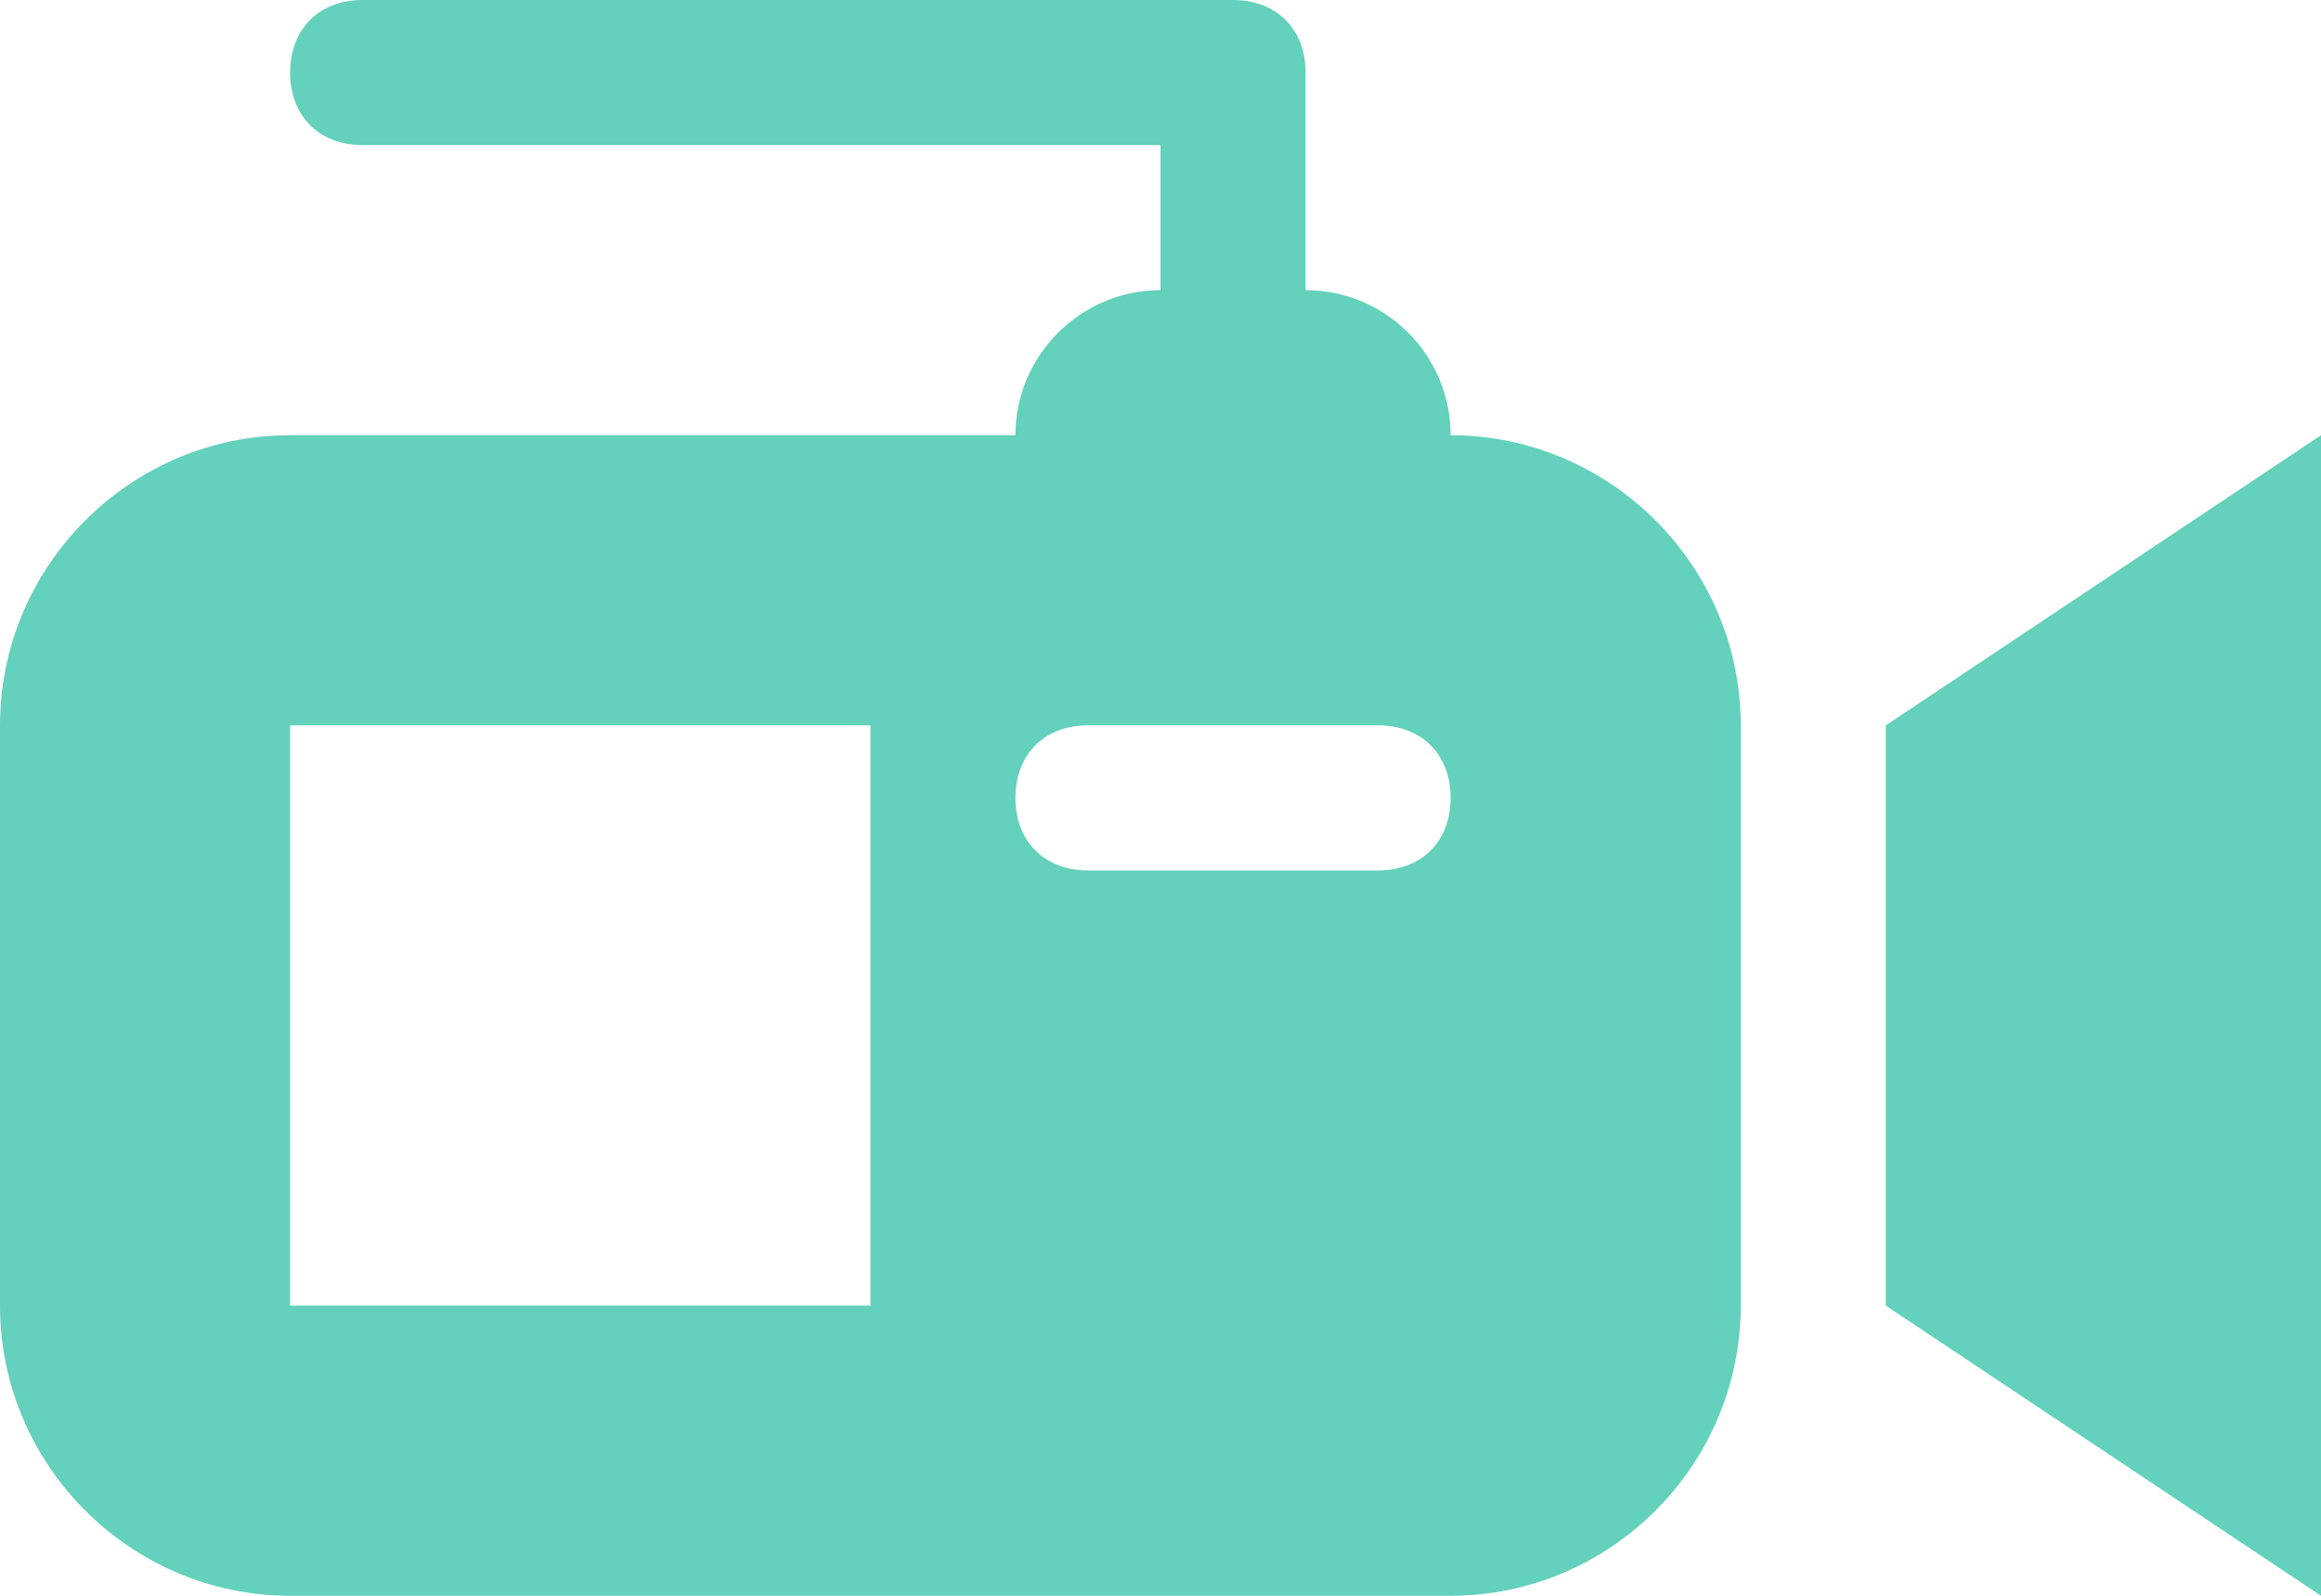
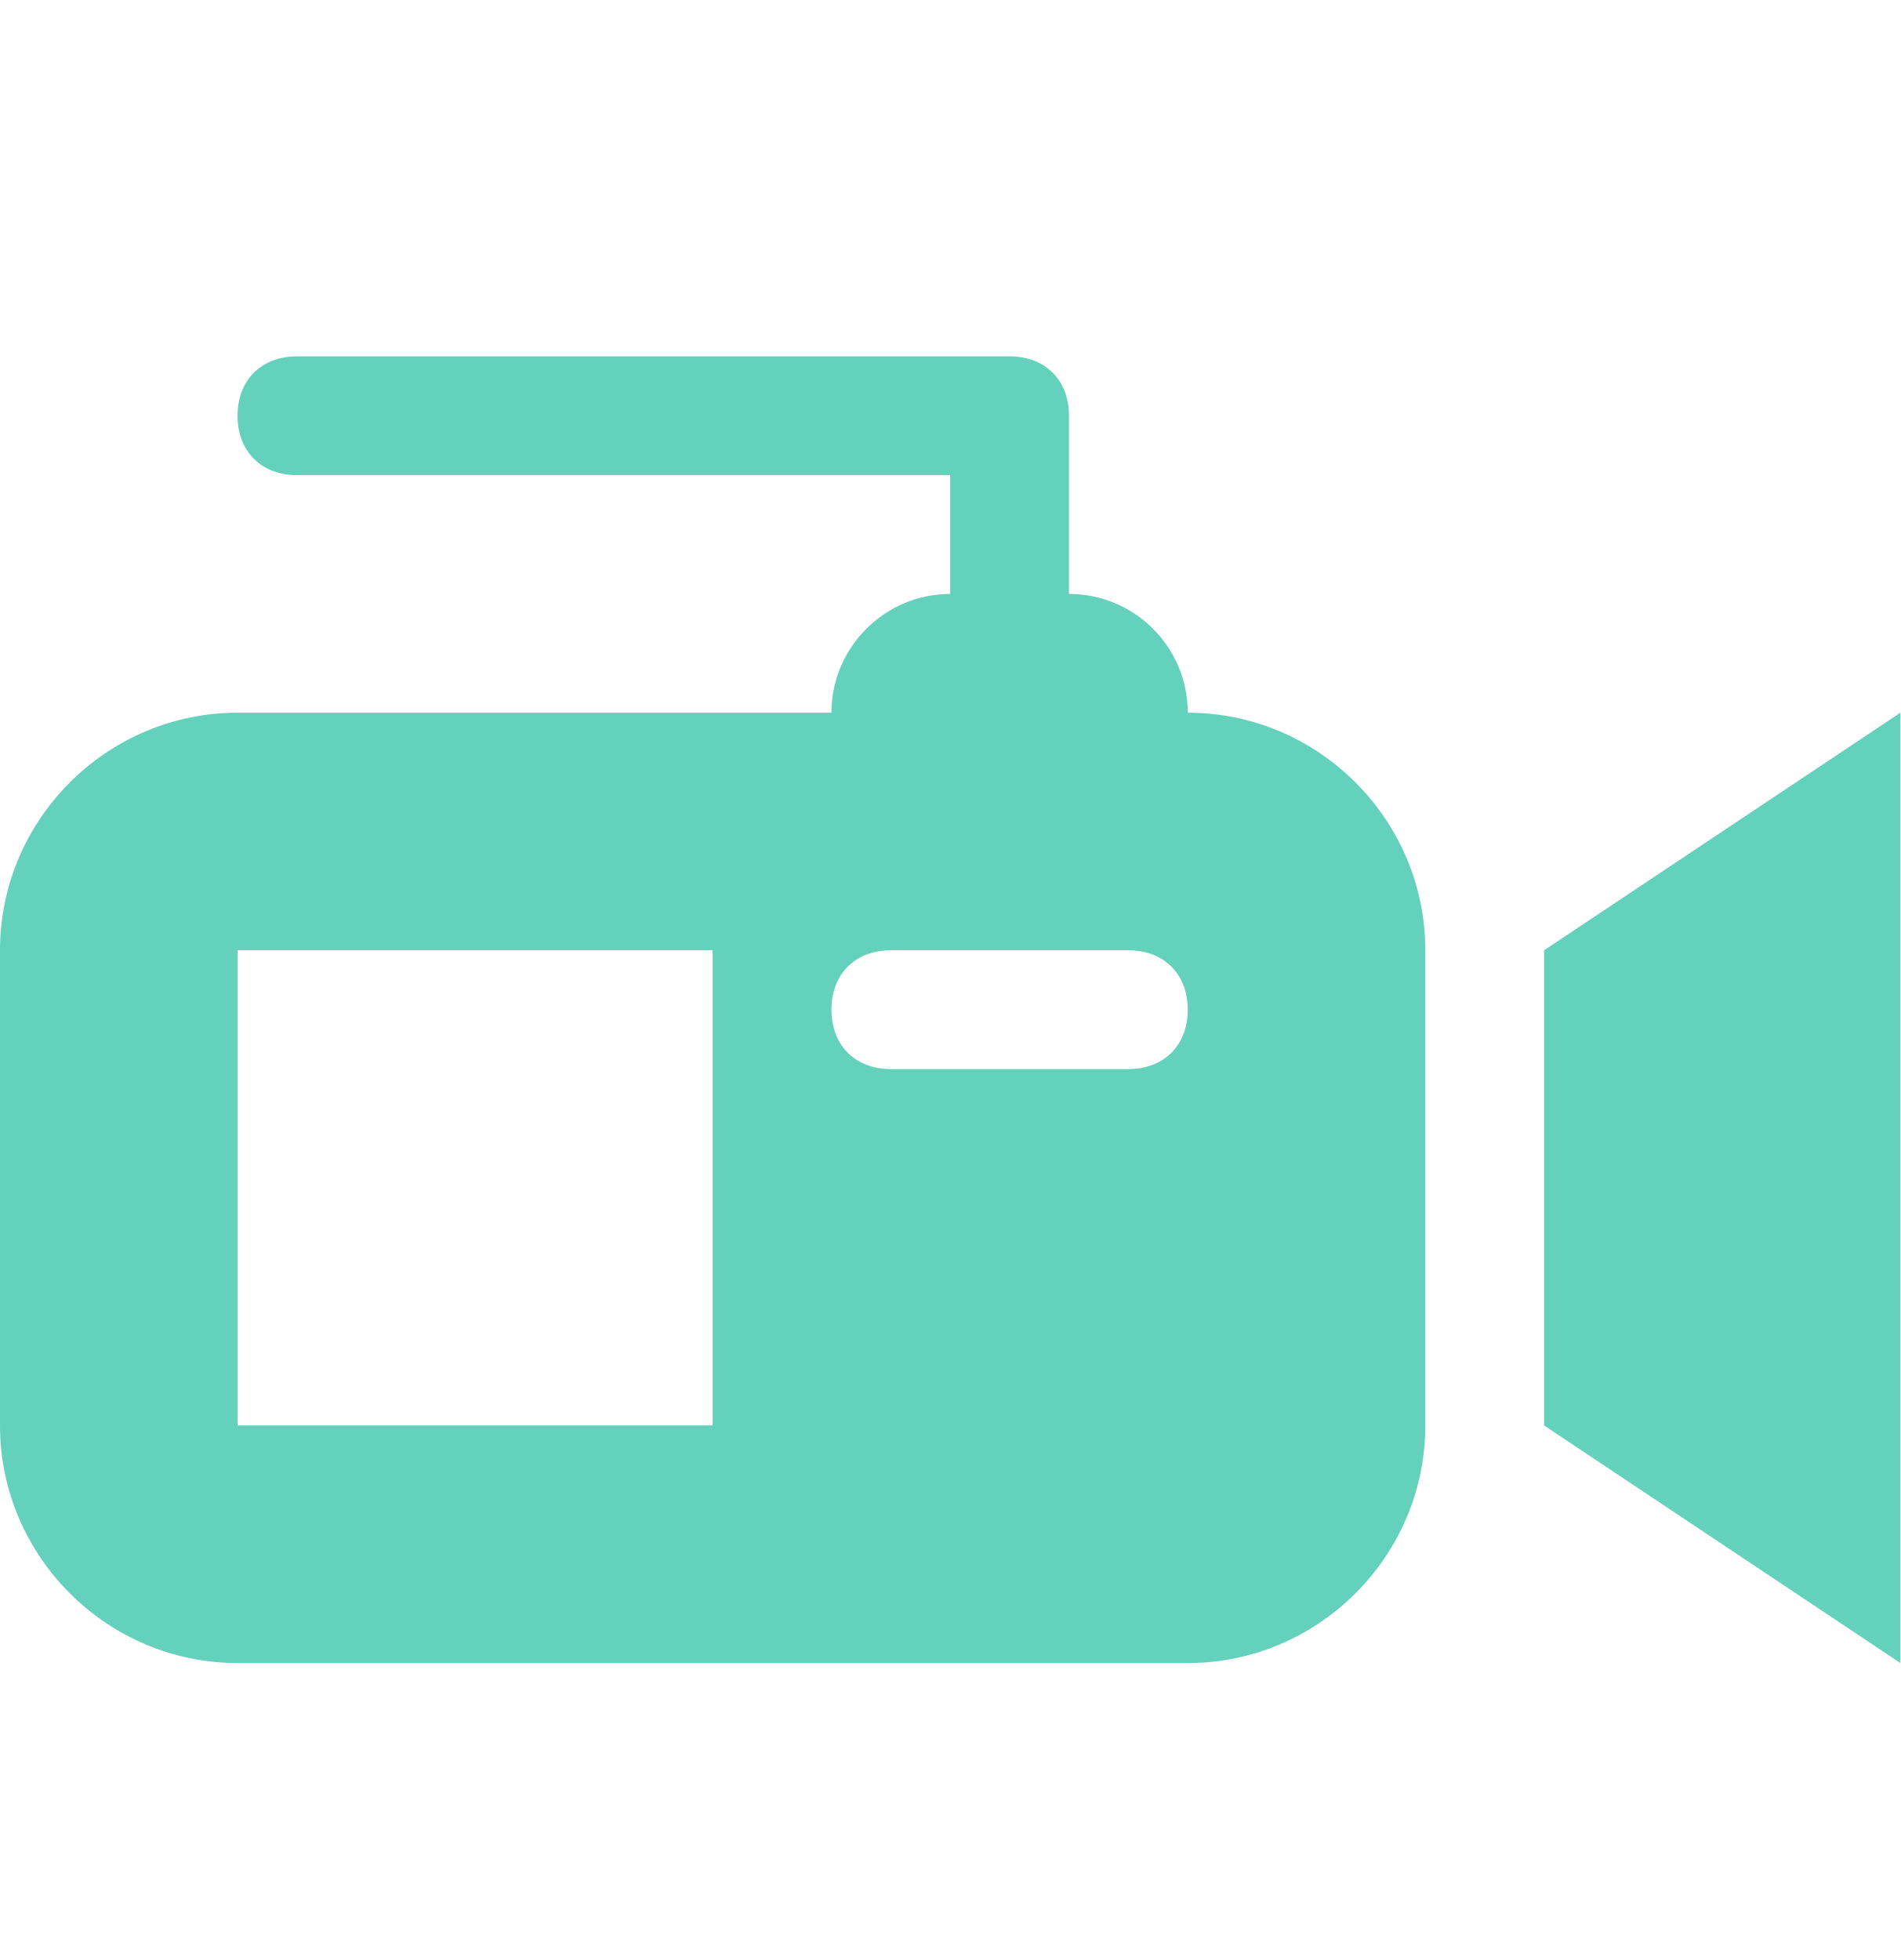
- <svg xmlns="http://www.w3.org/2000/svg" fill="none" viewBox="0 0 32 22">
-   <path d="m26 10 6-4v16l-6-4v-8Zm-2 0v8c0 2.2-1.8 4-4 4H4c-2.2 0-4-1.8-4-4v-8c0-2.2 1.8-4 4-4h10c0-1.1.9-2 2-2V2H5c-.6 0-1-.4-1-1s.4-1 1-1h12c.6 0 1 .4 1 1v3a2 2 0 0 1 2 2c2.2 0 4 1.8 4 4Zm-12 0H4v8h8v-8Zm8 1c0-.6-.4-1-1-1h-4c-.6 0-1 .4-1 1s.4 1 1 1h4c.6 0 1-.4 1-1Z" fill="#63D1BB" />
+ <svg xmlns="http://www.w3.org/2000/svg" fill="none" viewBox="0 0 32 33">
+   <path d="m26 16 6-4v16l-6-4v-8Zm-2 0v8c0 2.2-1.8 4-4 4H4c-2.2 0-4-1.8-4-4v-8c0-2.2 1.8-4 4-4h10c0-1.1.9-2 2-2V8H5c-.6 0-1-.4-1-1s.4-1 1-1h12c.6 0 1 .4 1 1v3a2 2 0 0 1 2 2c2.2 0 4 1.8 4 4Zm-12 0H4v8h8v-8Zm8 1c0-.6-.4-1-1-1h-4c-.6 0-1 .4-1 1s.4 1 1 1h4c.6 0 1-.4 1-1Z" fill="#63D1BB" />
</svg>
